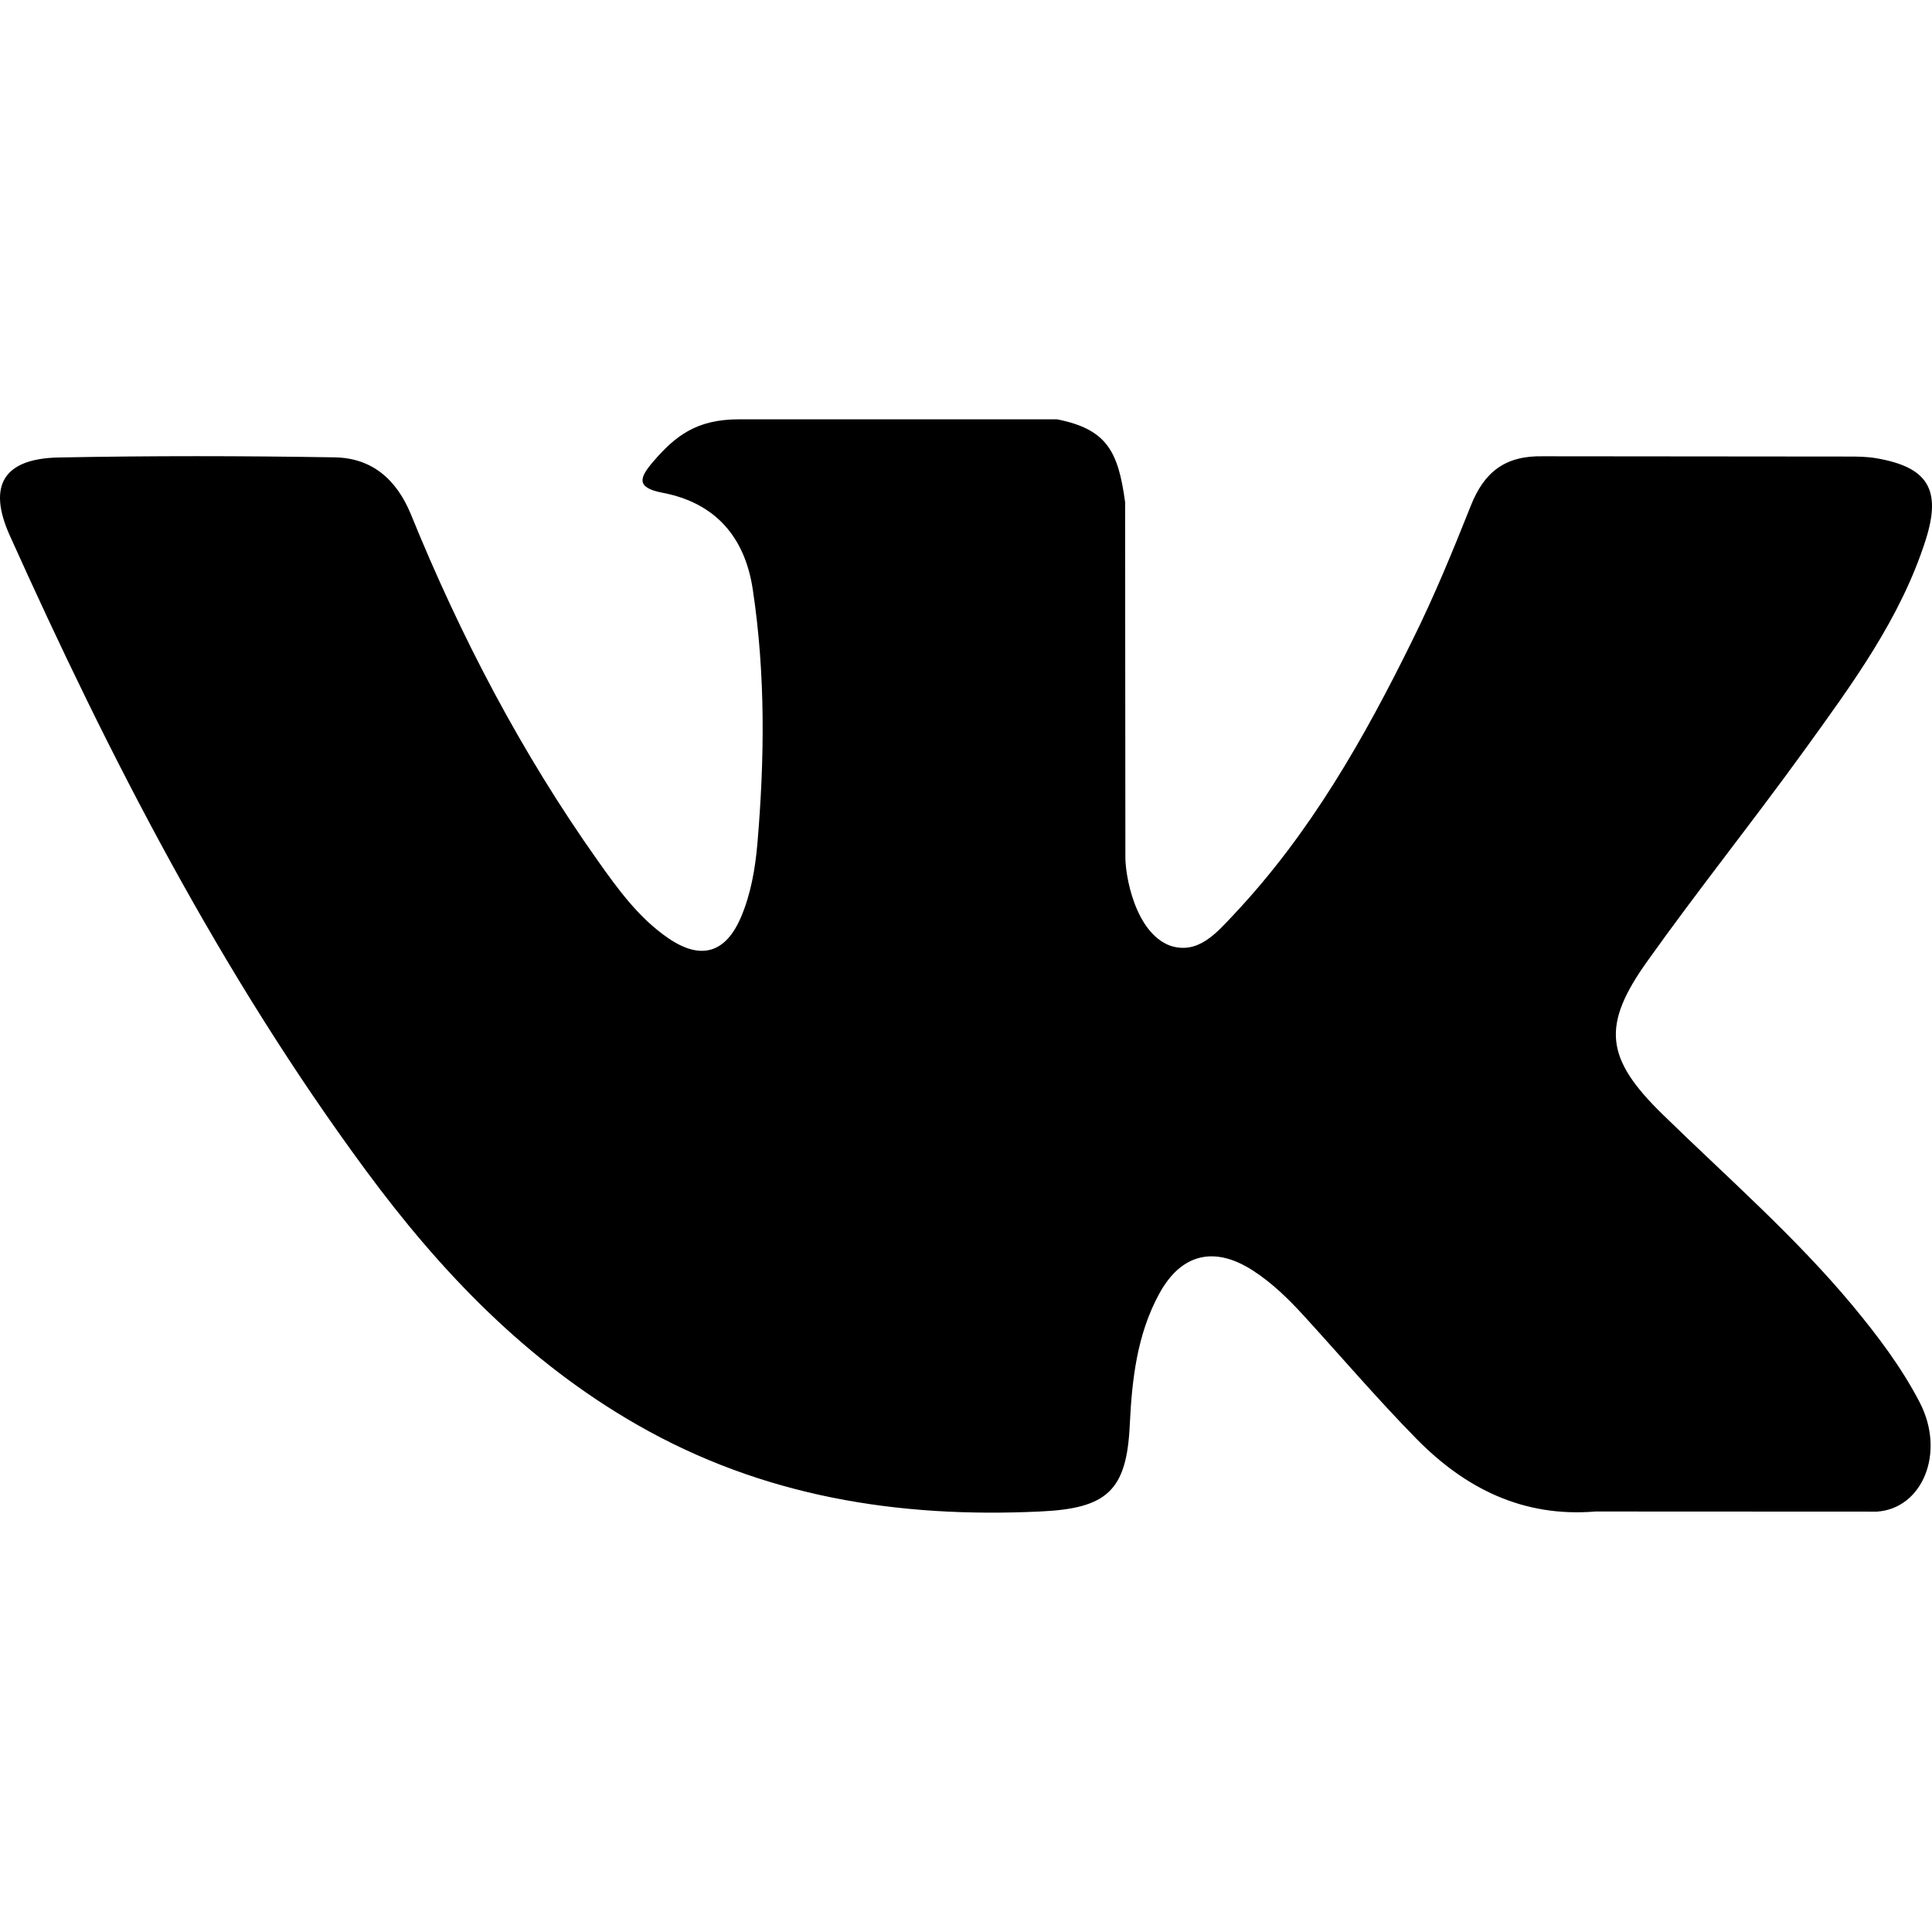
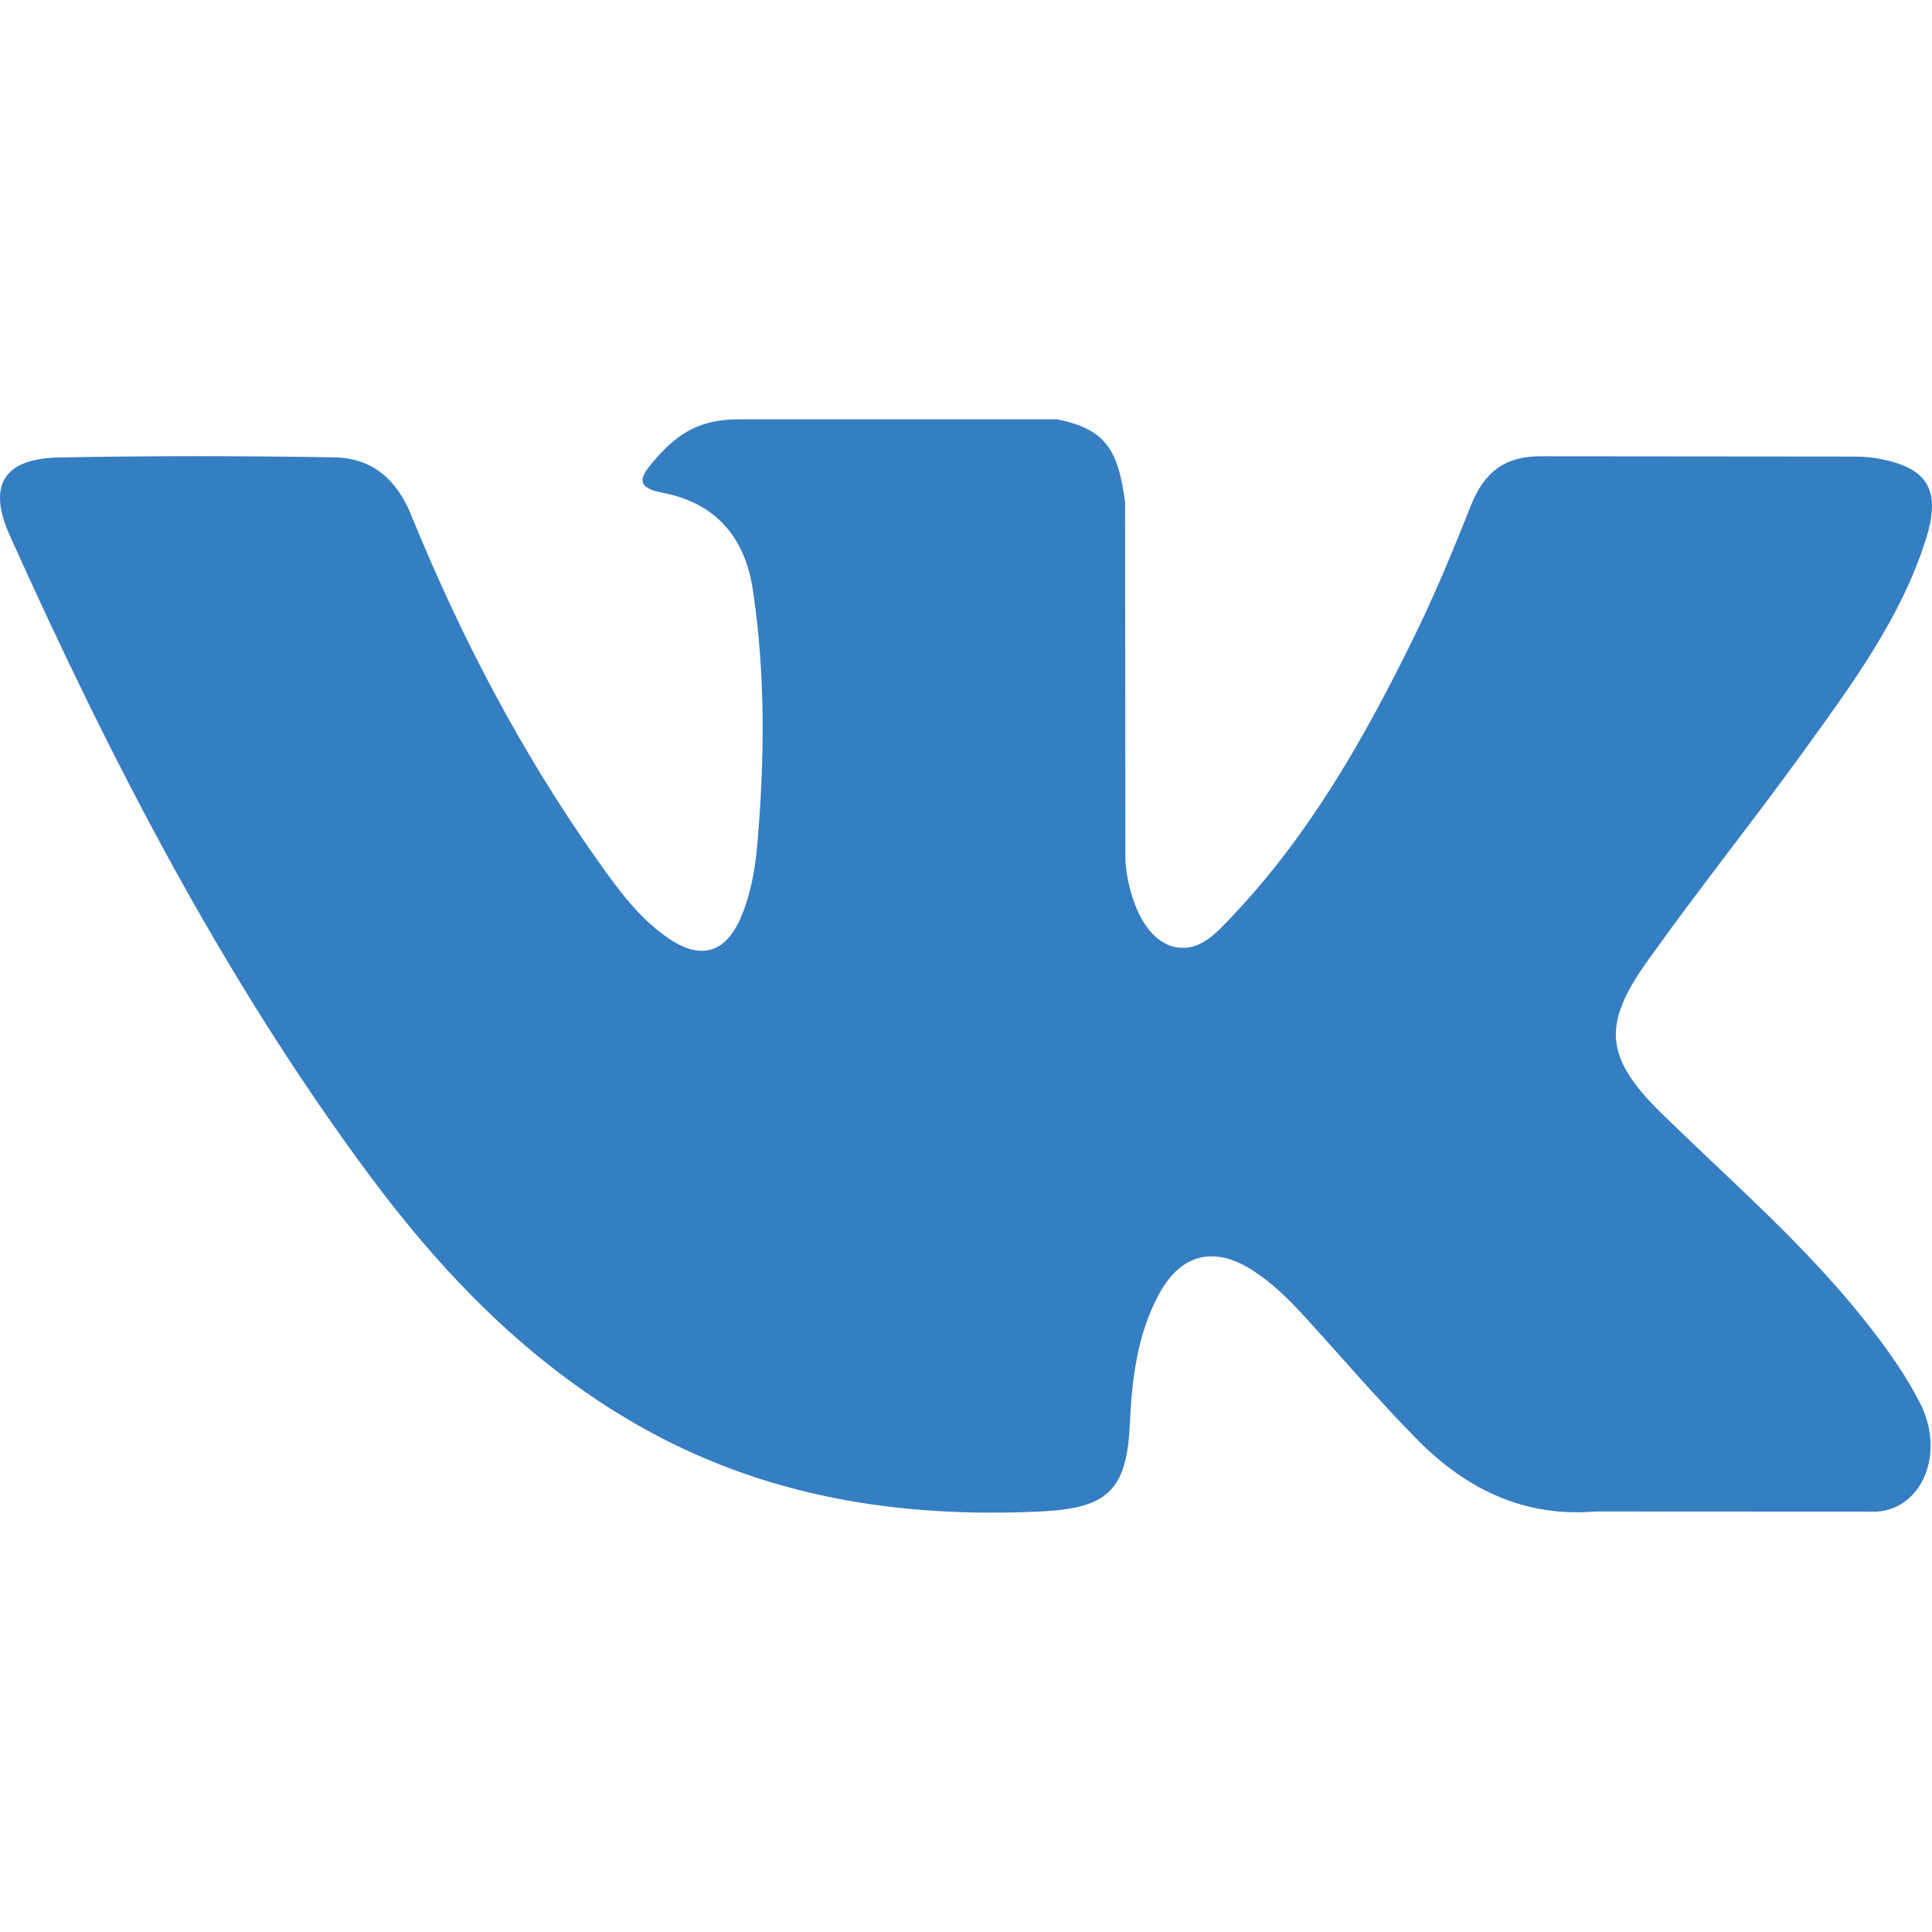
<svg xmlns="http://www.w3.org/2000/svg" version="1.1" id="Layer_1" x="0px" y="0px" viewBox="0 0 304.36 304.36" style="enable-background:new 0 0 304.36 304.36;" xml:space="preserve">
  <g id="XMLID_1_">
-     <path id="XMLID_807_" style="fill-rule:evenodd;clip-rule:evenodd;" d="M261.945,175.576c10.096,9.857,20.752,19.131,29.807,29.982   c4,4.822,7.787,9.798,10.684,15.394c4.105,7.955,0.387,16.709-6.746,17.184l-44.34-0.02c-11.436,0.949-20.559-3.655-28.23-11.474   c-6.139-6.253-11.824-12.908-17.727-19.372c-2.42-2.642-4.953-5.128-7.979-7.093c-6.053-3.929-11.307-2.726-14.766,3.587   c-3.523,6.421-4.322,13.531-4.668,20.687c-0.475,10.441-3.631,13.186-14.119,13.664c-22.414,1.057-43.686-2.334-63.447-13.641   c-17.422-9.968-30.932-24.04-42.691-39.971C34.828,153.482,17.295,119.395,1.537,84.353C-2.01,76.458,0.584,72.22,9.295,72.07   c14.465-0.281,28.928-0.261,43.41-0.02c5.879,0.086,9.771,3.458,12.041,9.012c7.826,19.243,17.402,37.551,29.422,54.521   c3.201,4.518,6.465,9.036,11.113,12.216c5.142,3.521,9.057,2.354,11.476-3.374c1.535-3.632,2.207-7.544,2.553-11.434   c1.146-13.383,1.297-26.743-0.713-40.079c-1.234-8.323-5.922-13.711-14.227-15.286c-4.238-0.803-3.607-2.38-1.555-4.799   c3.564-4.172,6.916-6.769,13.598-6.769h50.111c7.889,1.557,9.641,5.101,10.721,13.039l0.043,55.663   c-0.086,3.073,1.535,12.192,7.07,14.226c4.43,1.448,7.35-2.096,10.008-4.905c11.998-12.734,20.561-27.783,28.211-43.366   c3.395-6.852,6.314-13.968,9.143-21.078c2.096-5.276,5.385-7.872,11.328-7.757l48.229,0.043c1.43,0,2.877,0.021,4.262,0.258   c8.127,1.385,10.354,4.881,7.844,12.817c-3.955,12.451-11.65,22.827-19.174,33.251c-8.043,11.129-16.645,21.877-24.621,33.072   C252.26,161.544,252.842,166.697,261.945,175.576L261.945,175.576z M261.945,175.576" />
+     <path id="XMLID_807_" style="fill-rule:evenodd;clip-rule:evenodd;" d="M261.945,175.576c10.096,9.857,20.752,19.131,29.807,29.982   c4,4.822,7.787,9.798,10.684,15.394c4.105,7.955,0.387,16.709-6.746,17.184l-44.34-0.02c-11.436,0.949-20.559-3.655-28.23-11.474   c-6.139-6.253-11.824-12.908-17.727-19.372c-2.42-2.642-4.953-5.128-7.979-7.093c-6.053-3.929-11.307-2.726-14.766,3.587   c-3.523,6.421-4.322,13.531-4.668,20.687c-0.475,10.441-3.631,13.186-14.119,13.664c-22.414,1.057-43.686-2.334-63.447-13.641   c-17.422-9.968-30.932-24.04-42.691-39.971C34.828,153.482,17.295,119.395,1.537,84.353C-2.01,76.458,0.584,72.22,9.295,72.07   c14.465-0.281,28.928-0.261,43.41-0.02c5.879,0.086,9.771,3.458,12.041,9.012c7.826,19.243,17.402,37.551,29.422,54.521   c3.201,4.518,6.465,9.036,11.113,12.216c5.142,3.521,9.057,2.354,11.476-3.374c1.535-3.632,2.207-7.544,2.553-11.434   c1.146-13.383,1.297-26.743-0.713-40.079c-1.234-8.323-5.922-13.711-14.227-15.286c-4.238-0.803-3.607-2.38-1.555-4.799   c3.564-4.172,6.916-6.769,13.598-6.769h50.111c7.889,1.557,9.641,5.101,10.721,13.039l0.043,55.663   c-0.086,3.073,1.535,12.192,7.07,14.226c4.43,1.448,7.35-2.096,10.008-4.905c11.998-12.734,20.561-27.783,28.211-43.366   c3.395-6.852,6.314-13.968,9.143-21.078c2.096-5.276,5.385-7.872,11.328-7.757l48.229,0.043c1.43,0,2.877,0.021,4.262,0.258   c8.127,1.385,10.354,4.881,7.844,12.817c-3.955,12.451-11.65,22.827-19.174,33.251c-8.043,11.129-16.645,21.877-24.621,33.072   C252.26,161.544,252.842,166.697,261.945,175.576L261.945,175.576z M261.945,175.576" fill="#367ec2" />
  </g>
  <g>
</g>
  <g>
</g>
  <g>
</g>
  <g>
</g>
  <g>
</g>
  <g>
</g>
  <g>
</g>
  <g>
</g>
  <g>
</g>
  <g>
</g>
  <g>
</g>
  <g>
</g>
  <g>
</g>
  <g>
</g>
  <g>
</g>
</svg>
